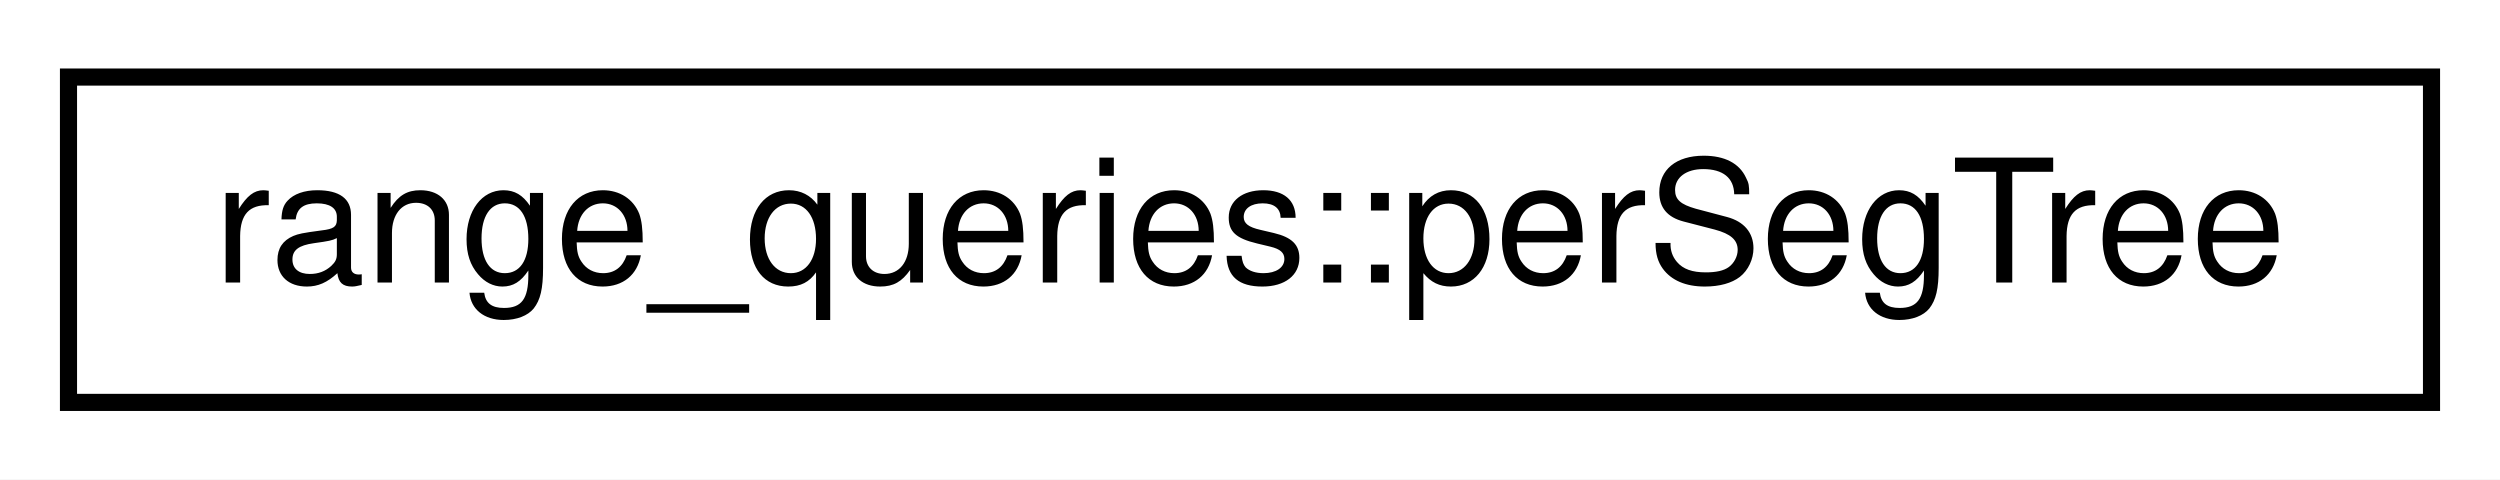
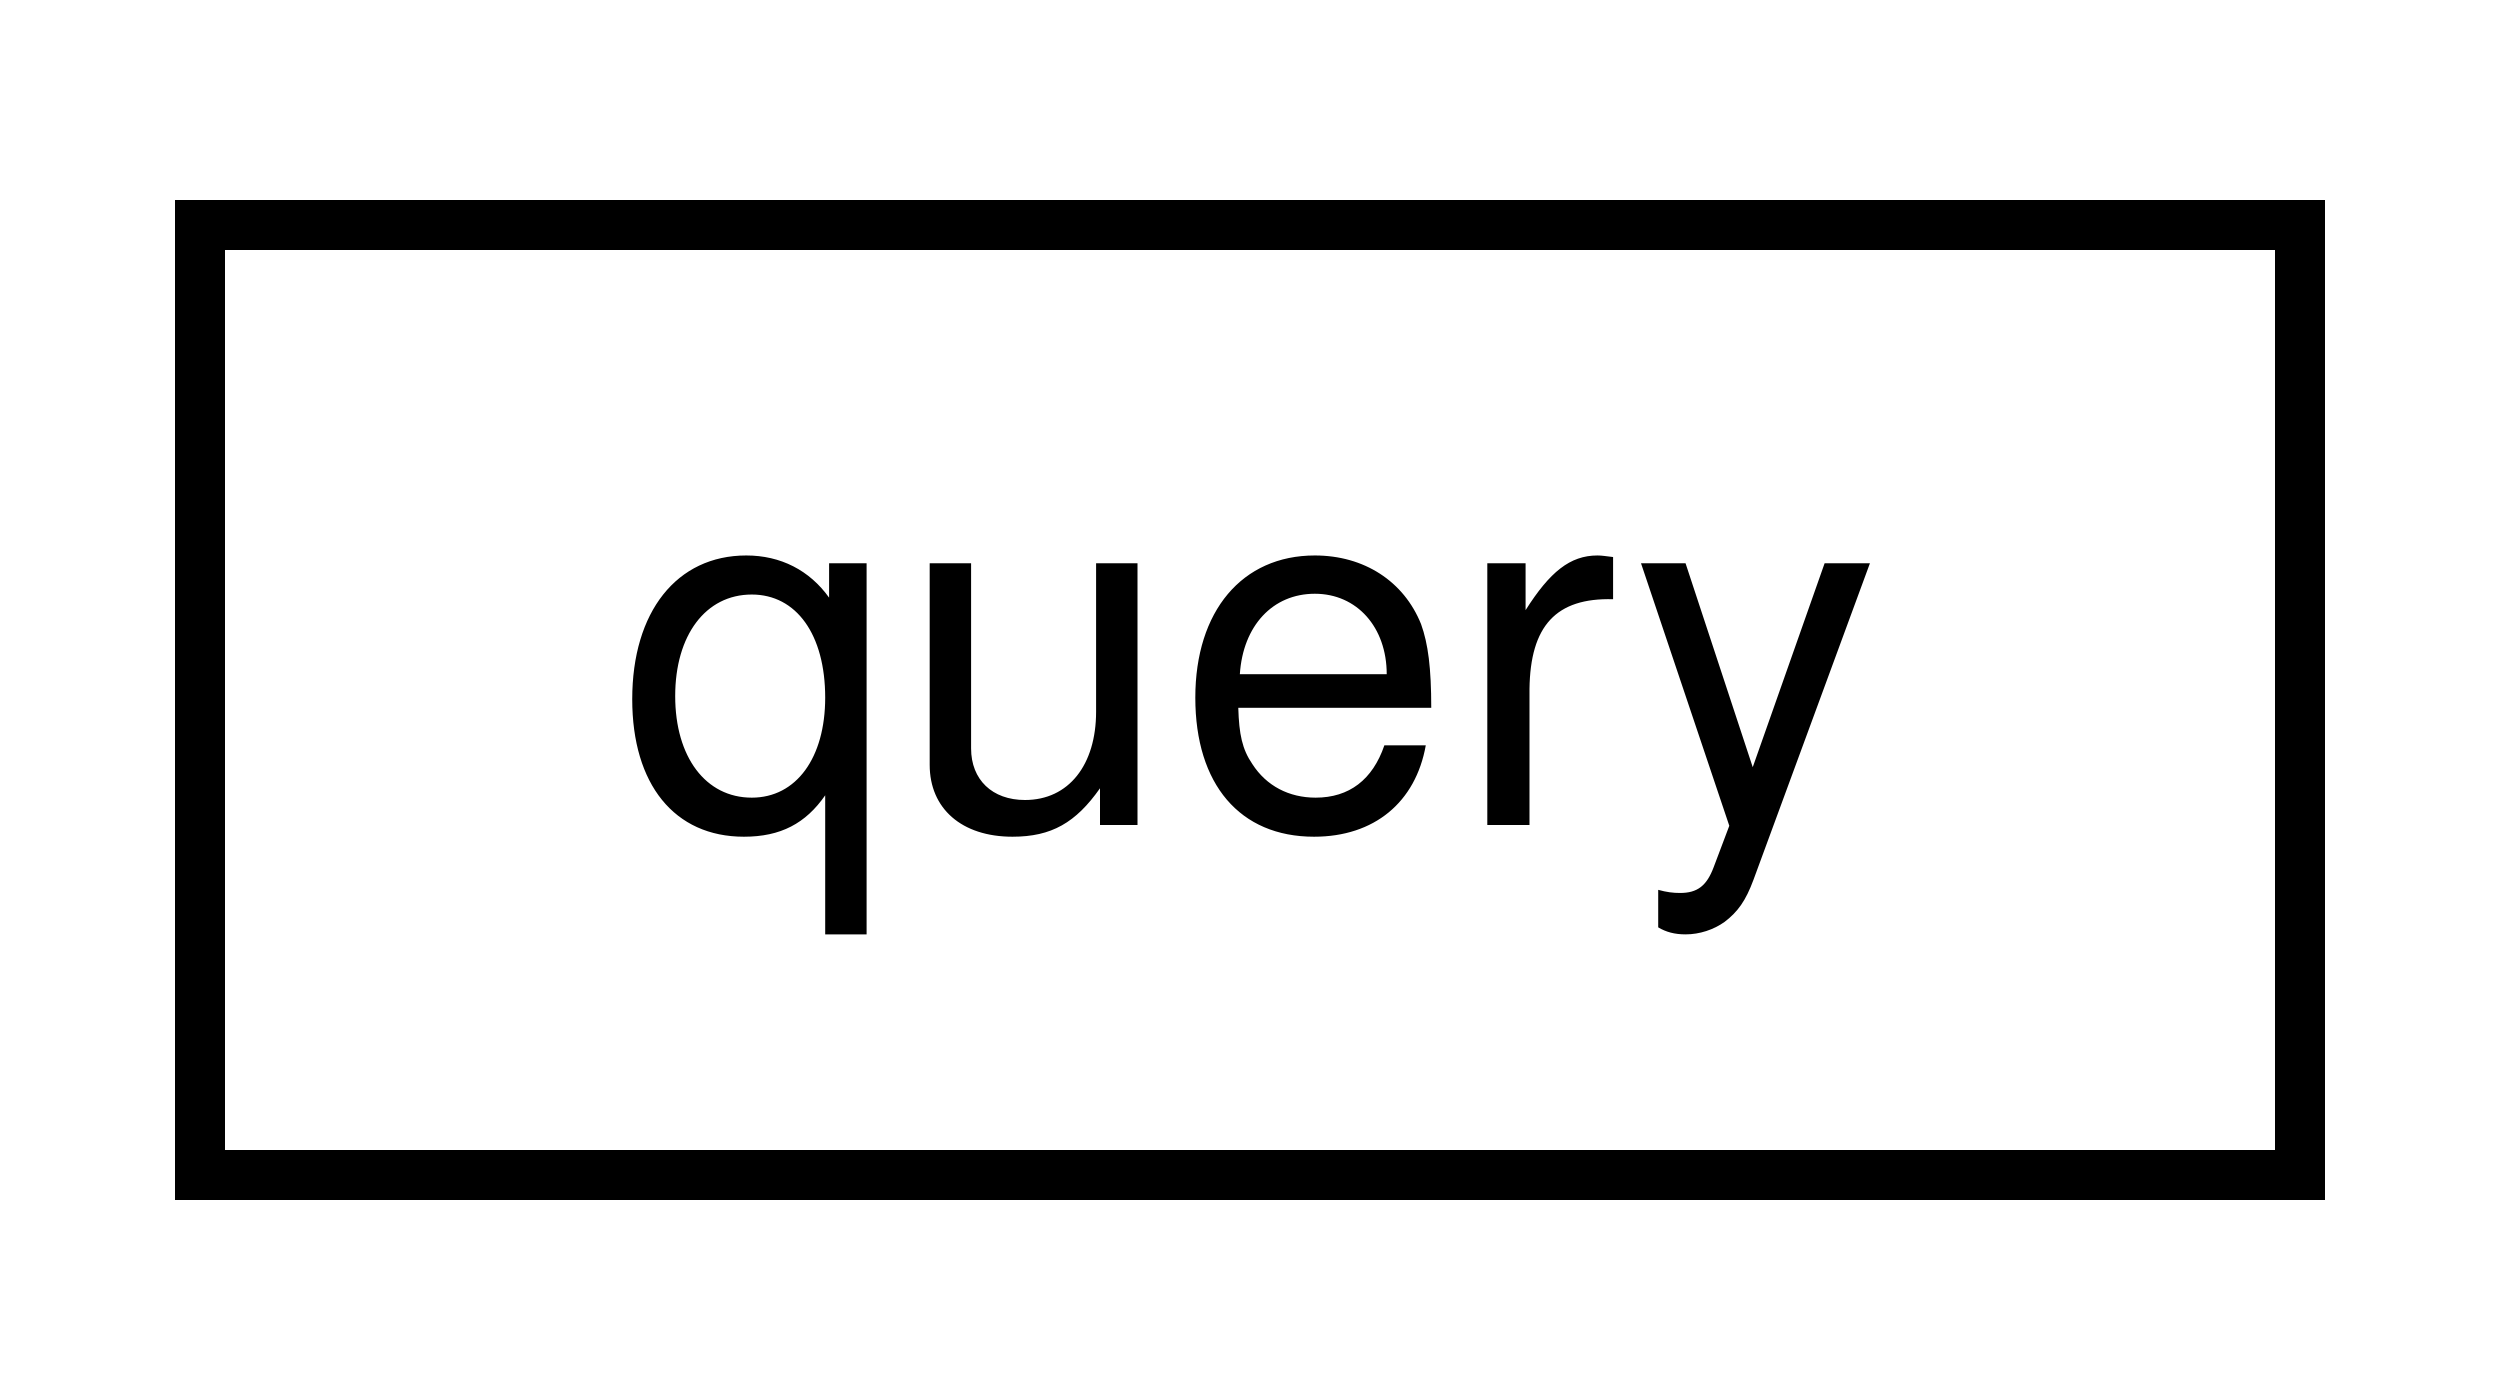
- <svg xmlns="http://www.w3.org/2000/svg" xmlns:xlink="http://www.w3.org/1999/xlink" width="146pt" height="28pt" viewBox="0.00 0.00 146.00 28.00">
+ <svg xmlns="http://www.w3.org/2000/svg" xmlns:xlink="http://www.w3.org/1999/xlink" width="50pt" height="28pt" viewBox="0.00 0.00 50.00 28.00">
  <g id="graph0" class="graph" transform="scale(1 1) rotate(0) translate(4 24)">
-     <polygon fill="white" stroke="transparent" points="-4,4 -4,-24 142,-24 142,4 -4,4" />
+     <polygon fill="white" stroke="transparent" points="-4,4 -4,-24 46,-24 46,4 -4,4" />
    <g id="node1" class="node">
      <g id="a_node1">
-         <a xlink:href="d8/d28/classrange__queries_1_1per_seg_tree.html" target="_top" xlink:title="Range query here is range sum, but the code can be modified to make different queries like range max ...">
-           <polygon fill="white" stroke="black" points="0,-0.5 0,-19.5 138,-19.5 138,-0.5 0,-0.5" />
-           <text text-anchor="middle" x="69" y="-7.5" font-family="Helvetica,sans-Serif" font-size="10.00">range_queries::perSegTree</text>
+         <a xlink:href="dd/d1b/structquery.html" target="_top" xlink:title=" ">
+           <polygon fill="white" stroke="black" points="0,-0.5 0,-19.5 42,-19.5 42,-0.5 0,-0.5" />
+           <text text-anchor="middle" x="21" y="-7.5" font-family="Helvetica,sans-Serif" font-size="10.00">query</text>
        </a>
      </g>
    </g>
  </g>
</svg>
